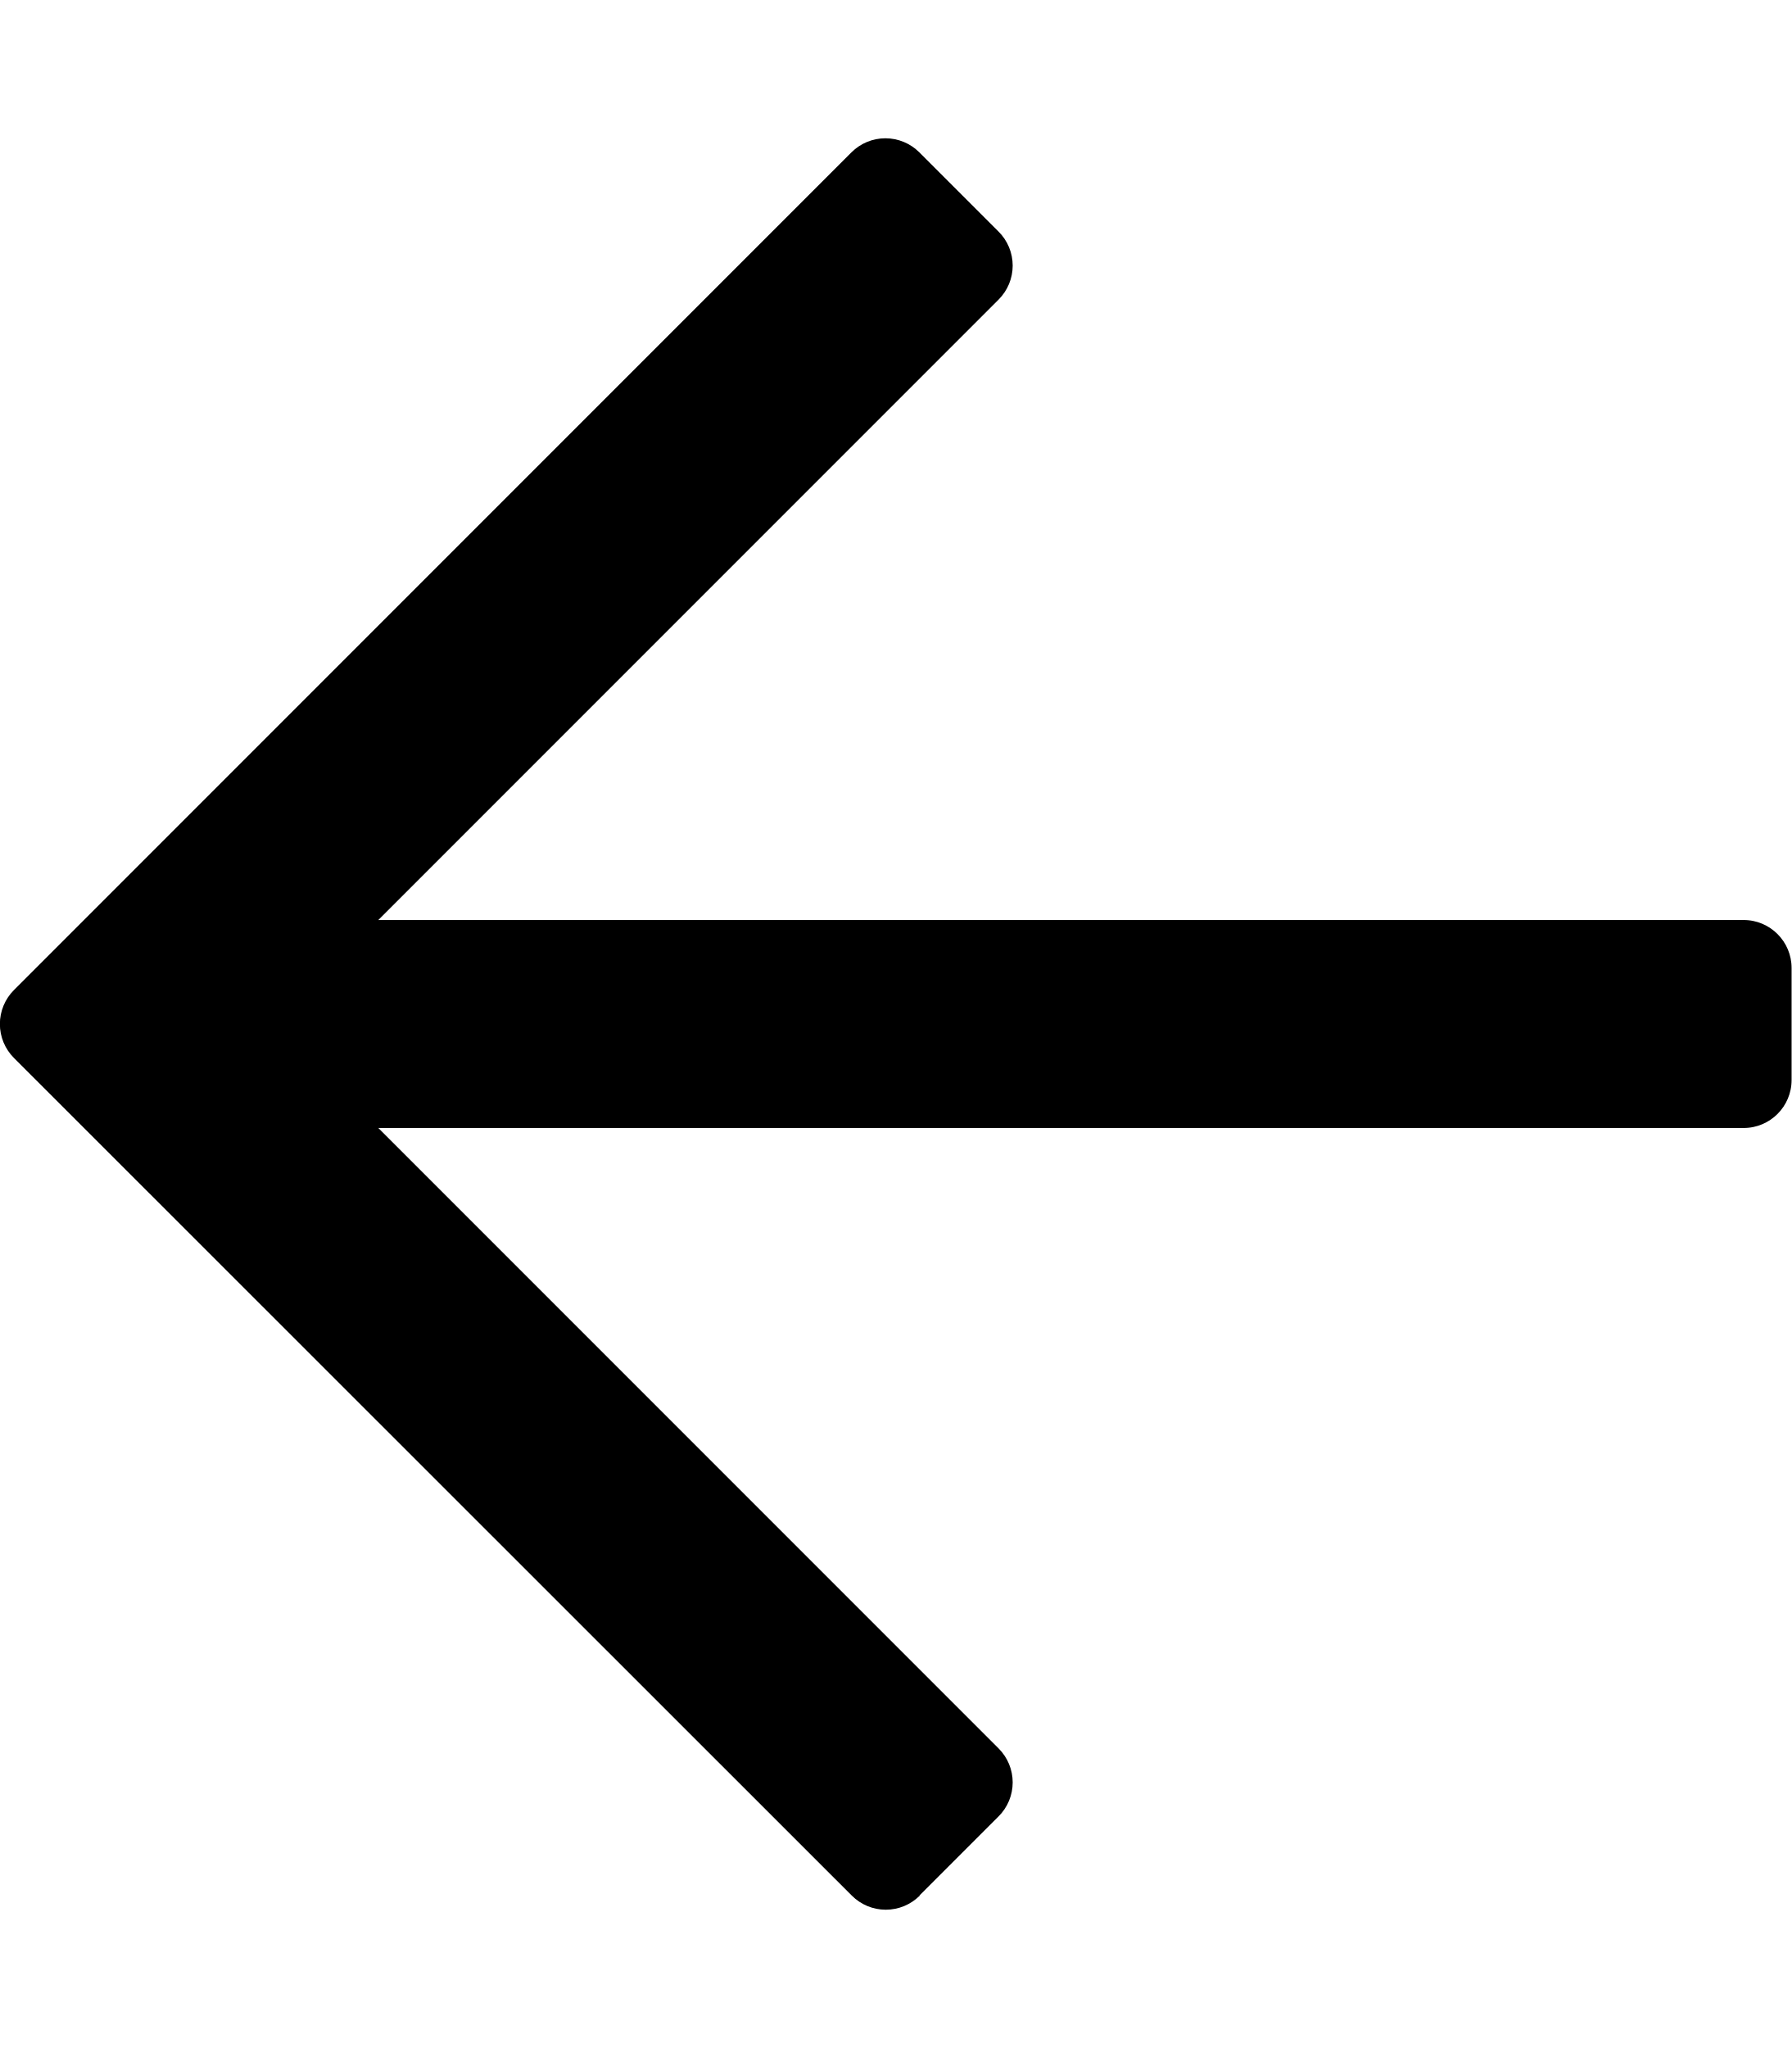
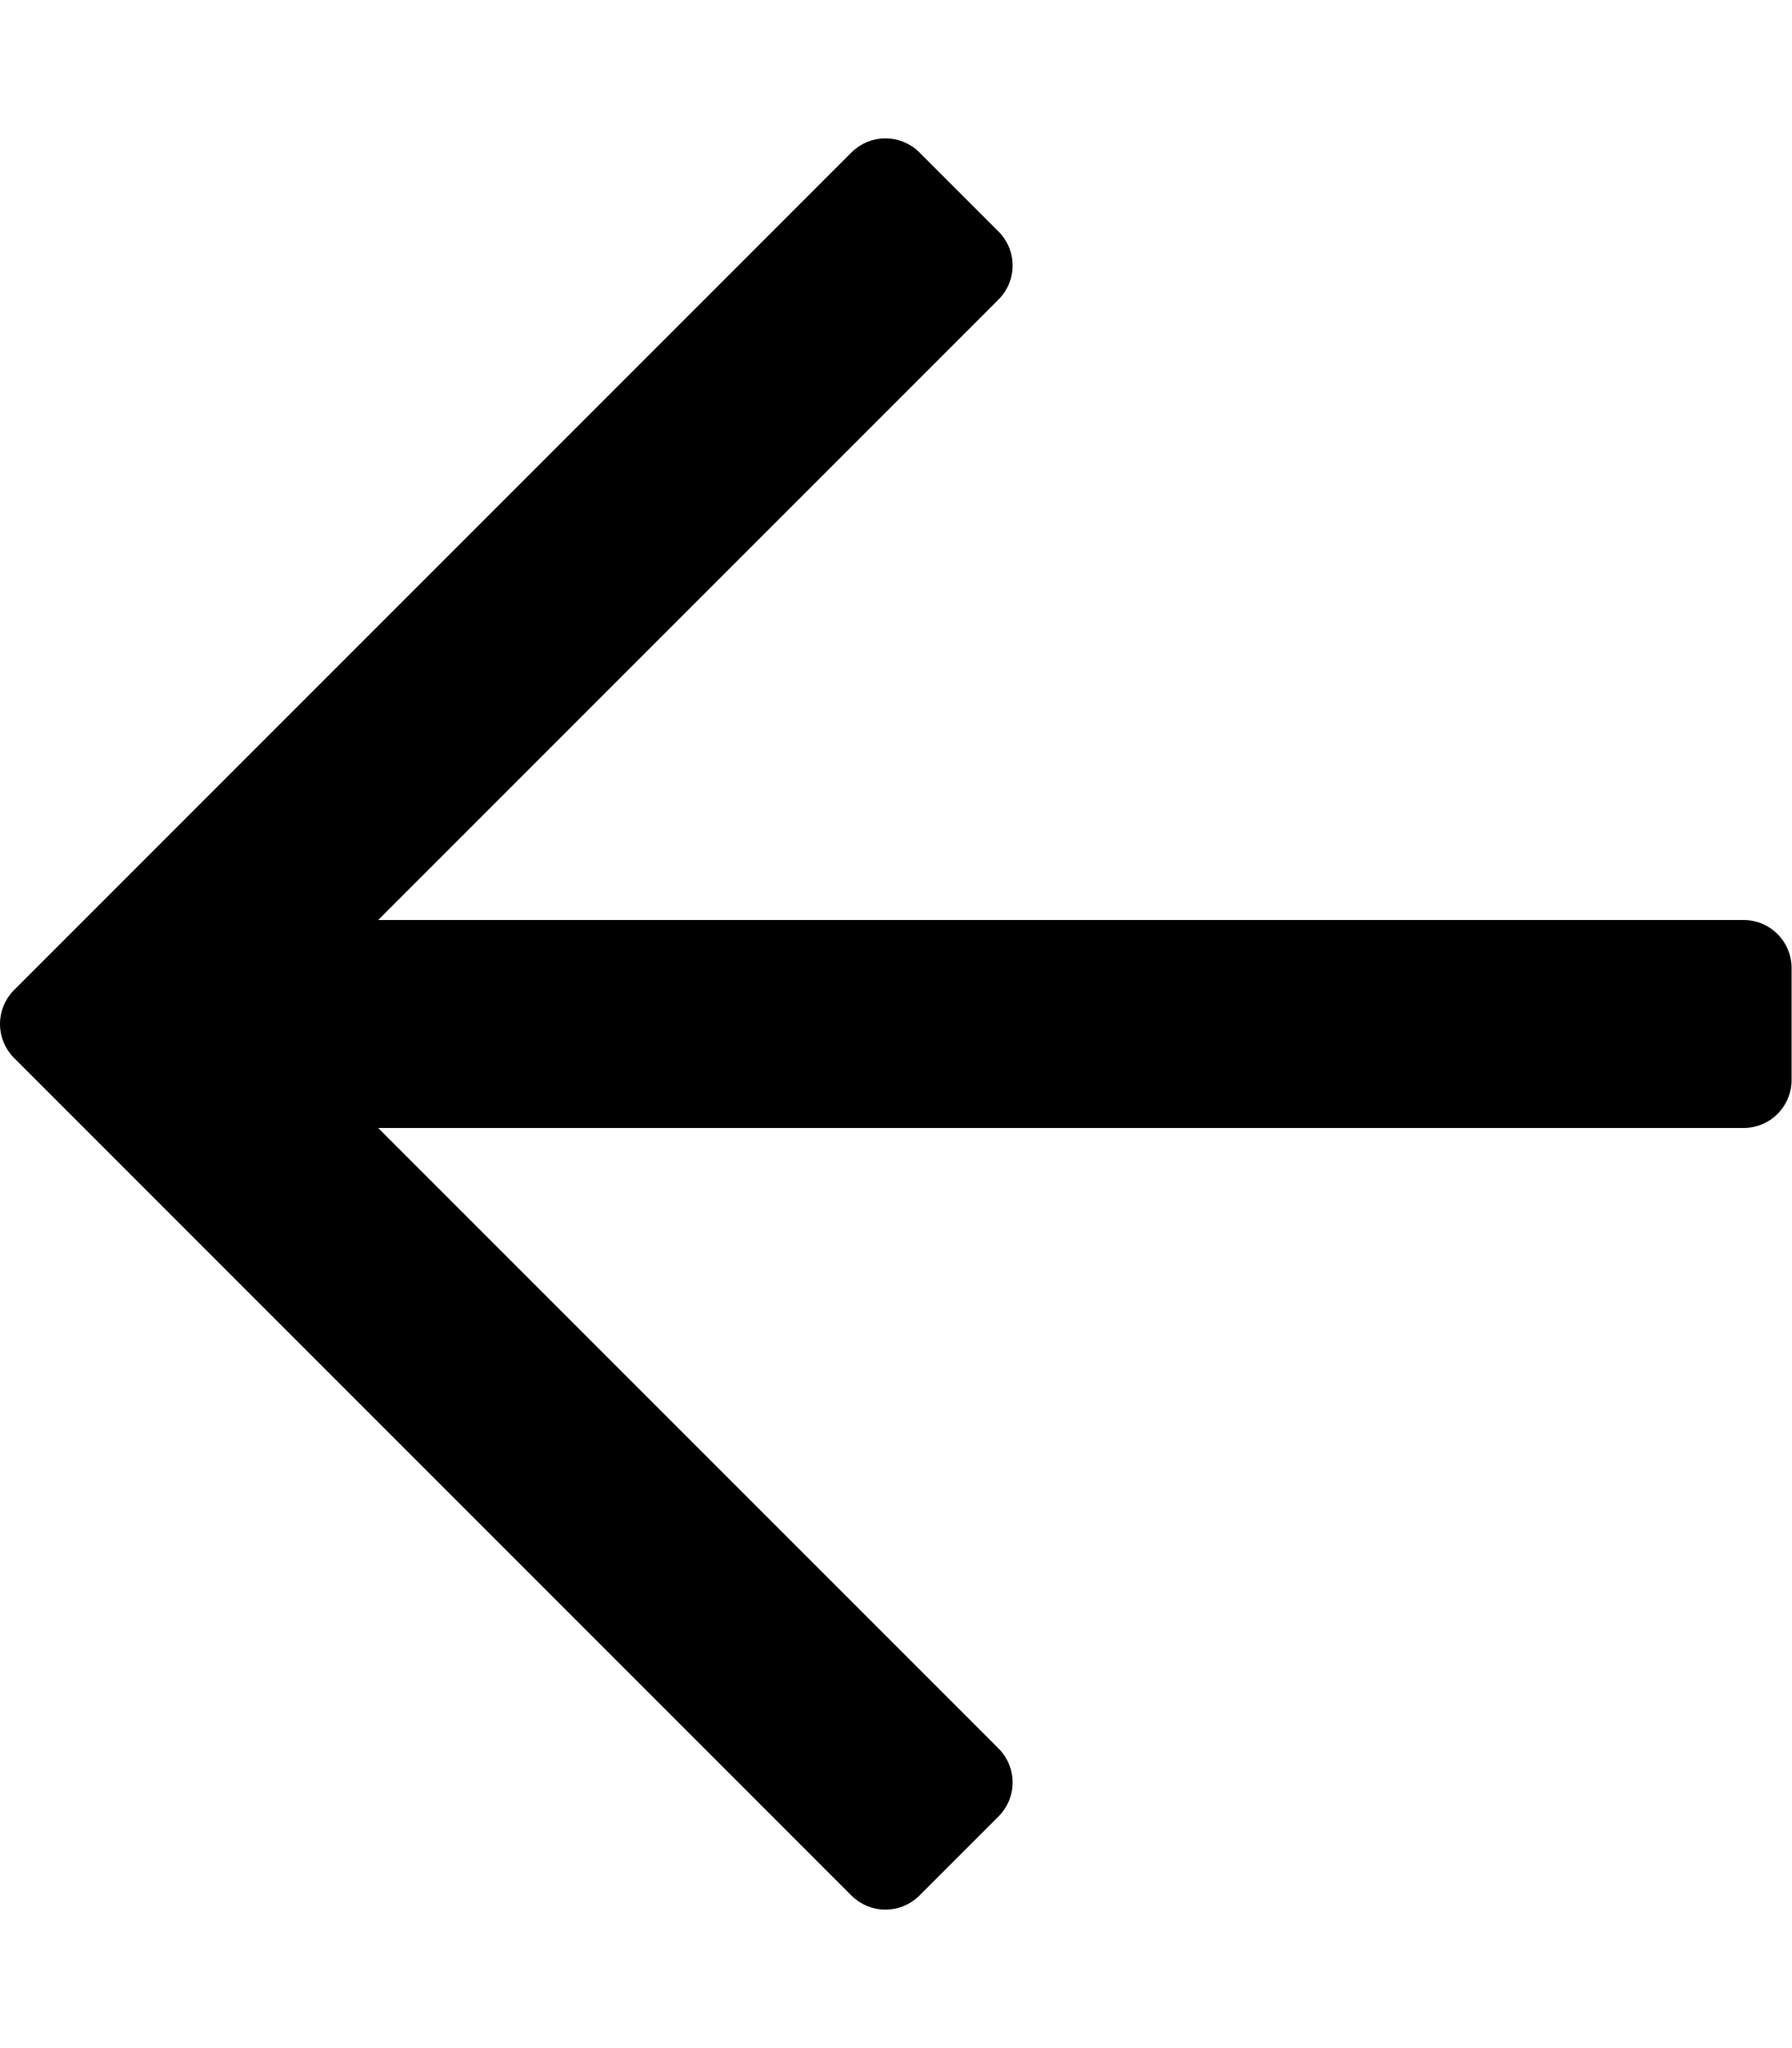
- <svg xmlns="http://www.w3.org/2000/svg" aria-hidden="true" data-prefix="far" data-icon="arrow-left" class="arrow-left-regular_svg__arrow-left-regular_svg__svg-inline--fa arrow-left-regular_svg__arrow-left-regular_svg__fa-arrow-left arrow-left-regular_svg__arrow-left-regular_svg__fa-w-14" viewBox="0 0 448 512">
-   <path fill="currentColor" d="M229.9 473.9l19.8-19.8a12 12 0 000-17L94.6 282H436a12 12 0 0012-12v-28a12 12 0 00-12-12H94.6L249.7 74.9a12 12 0 000-17l-19.8-19.8a12 12 0 00-17 0L3.5 247.5a12 12 0 000 17L213 473.9a12 12 0 0017 0z" />
+ <svg xmlns="http://www.w3.org/2000/svg" aria-hidden="true" focusable="false" data-prefix="far" data-icon="arrow-left" class="svg-inline--fa fa-arrow-left fa-w-14" role="img" viewBox="0 0 448 512">
+   <path fill="currentColor" d="M229.9 473.899l19.799-19.799c4.686-4.686 4.686-12.284 0-16.971L94.569 282H436c6.627 0 12-5.373 12-12v-28c0-6.627-5.373-12-12-12H94.569l155.13-155.13c4.686-4.686 4.686-12.284 0-16.971L229.9 38.101c-4.686-4.686-12.284-4.686-16.971 0L3.515 247.515c-4.686 4.686-4.686 12.284 0 16.971L212.929 473.9c4.686 4.686 12.284 4.686 16.971-.001z" />
</svg>
